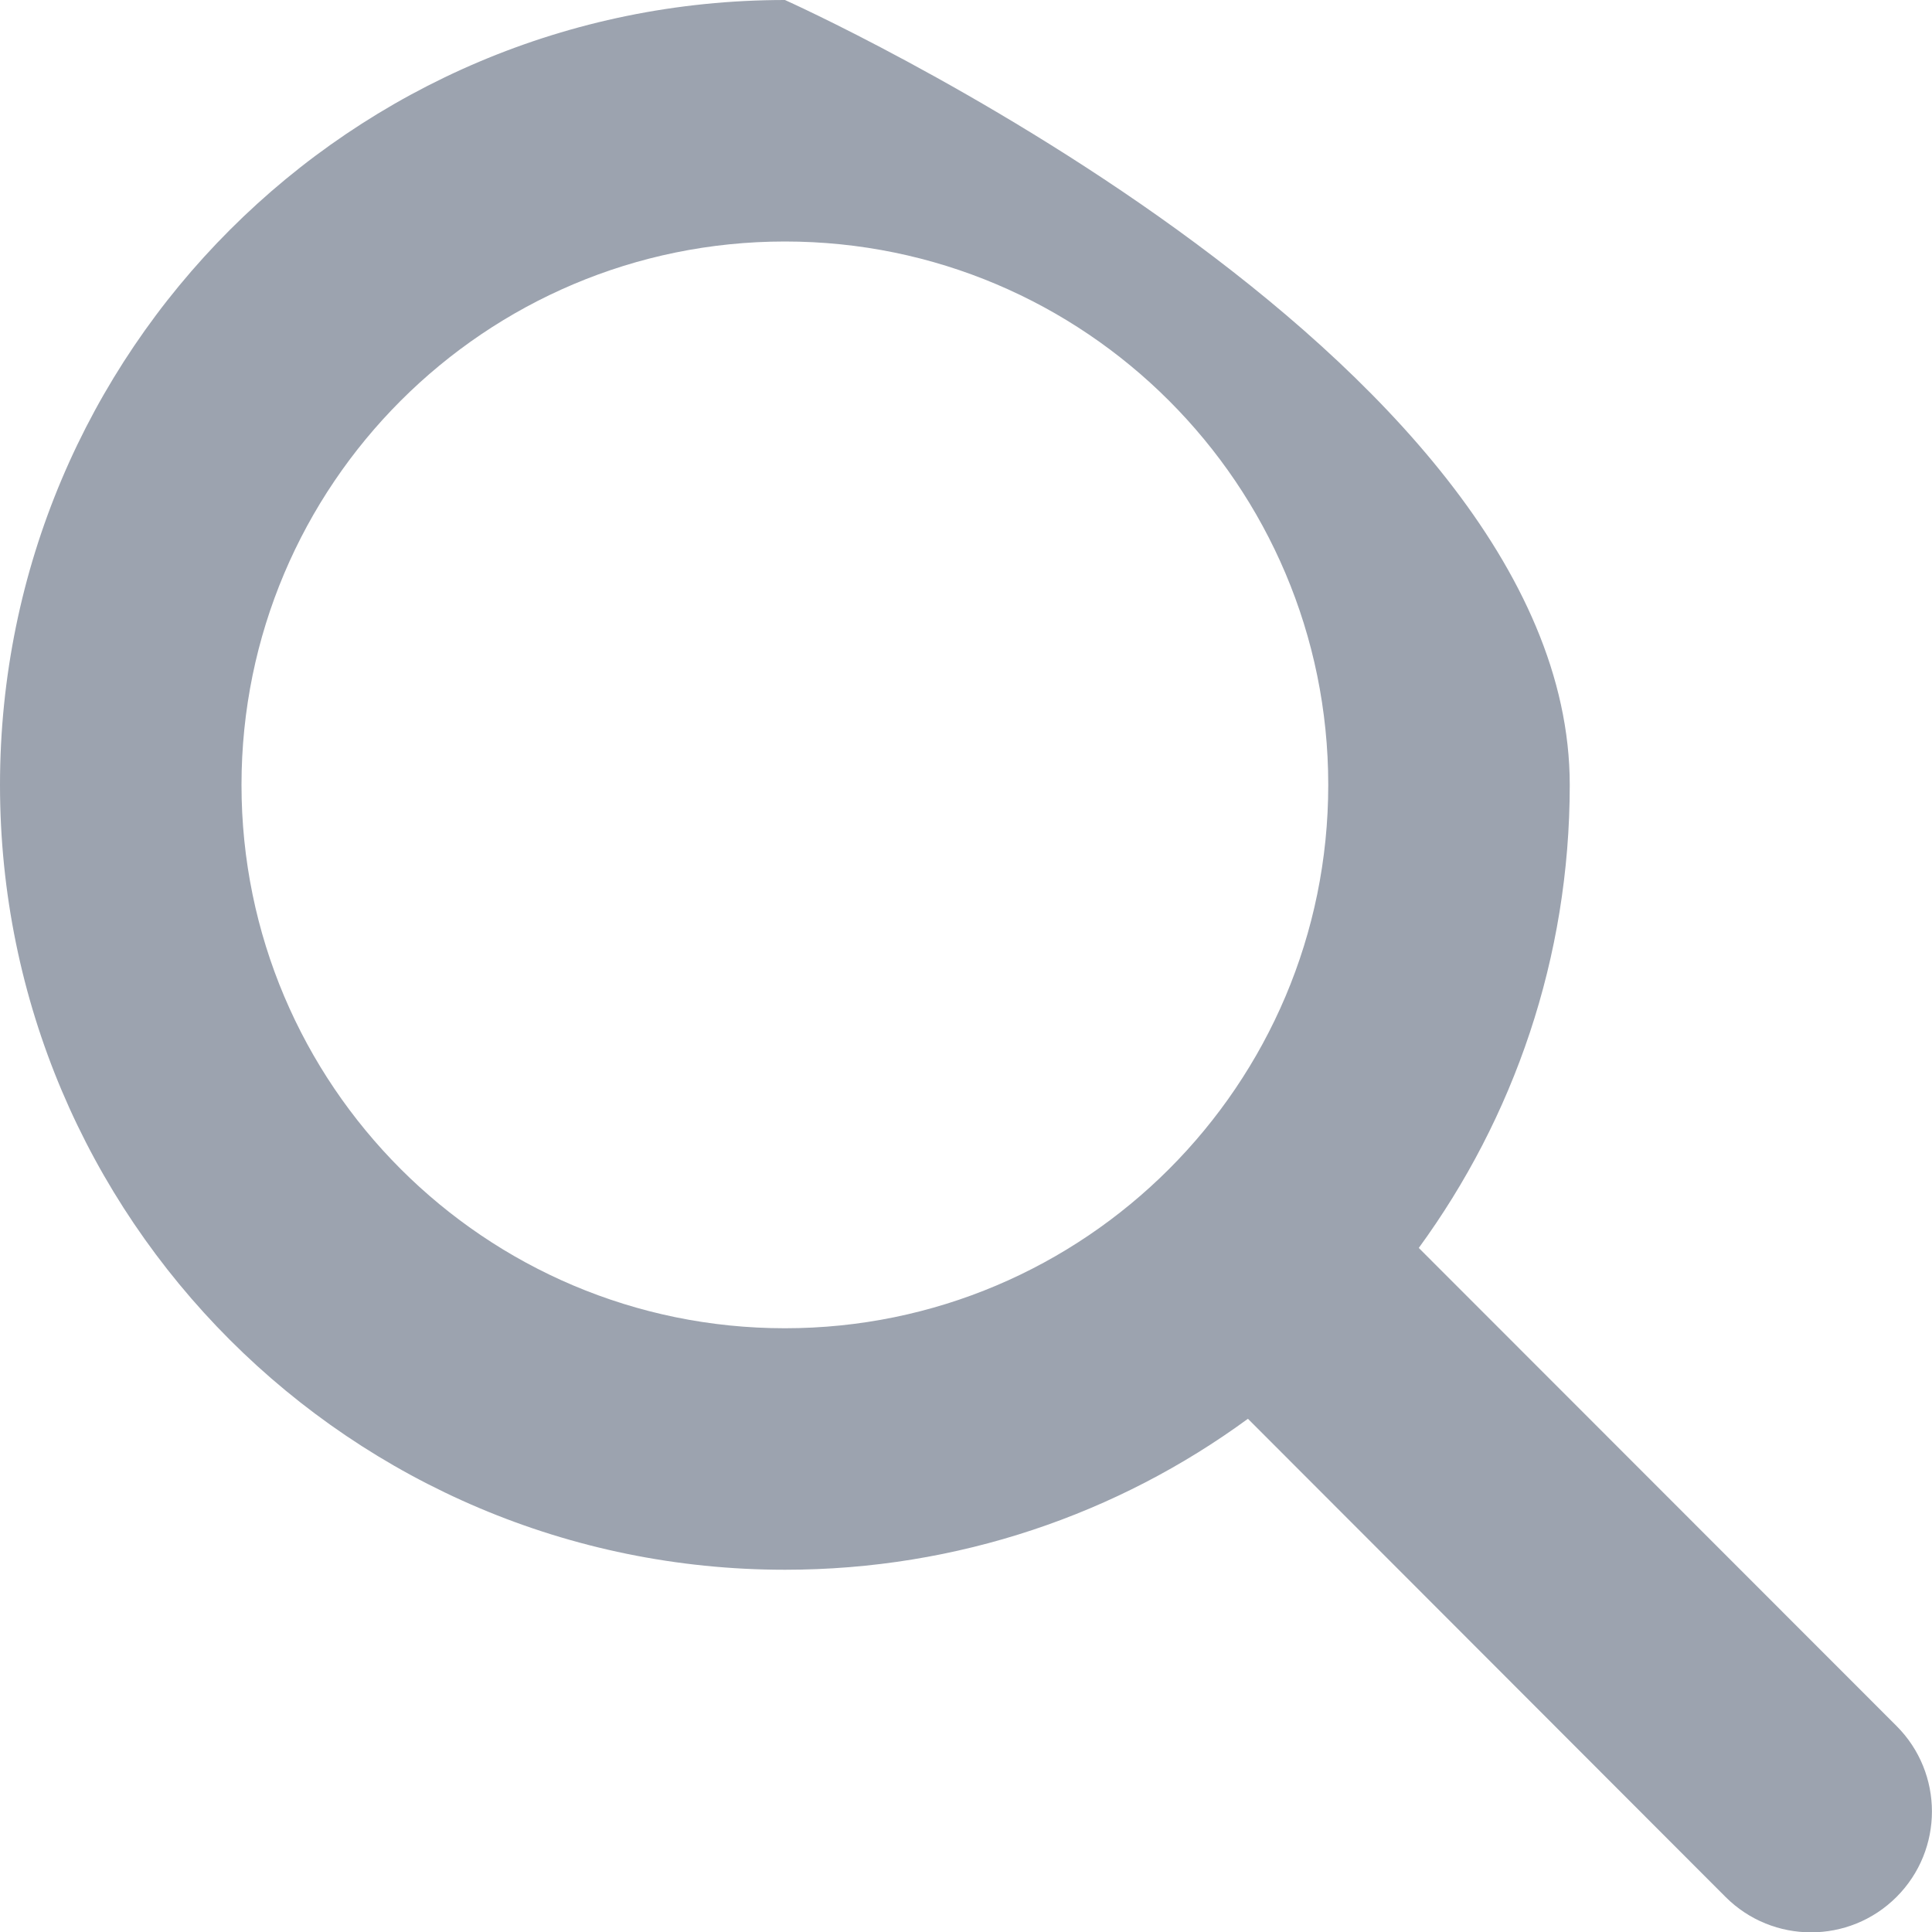
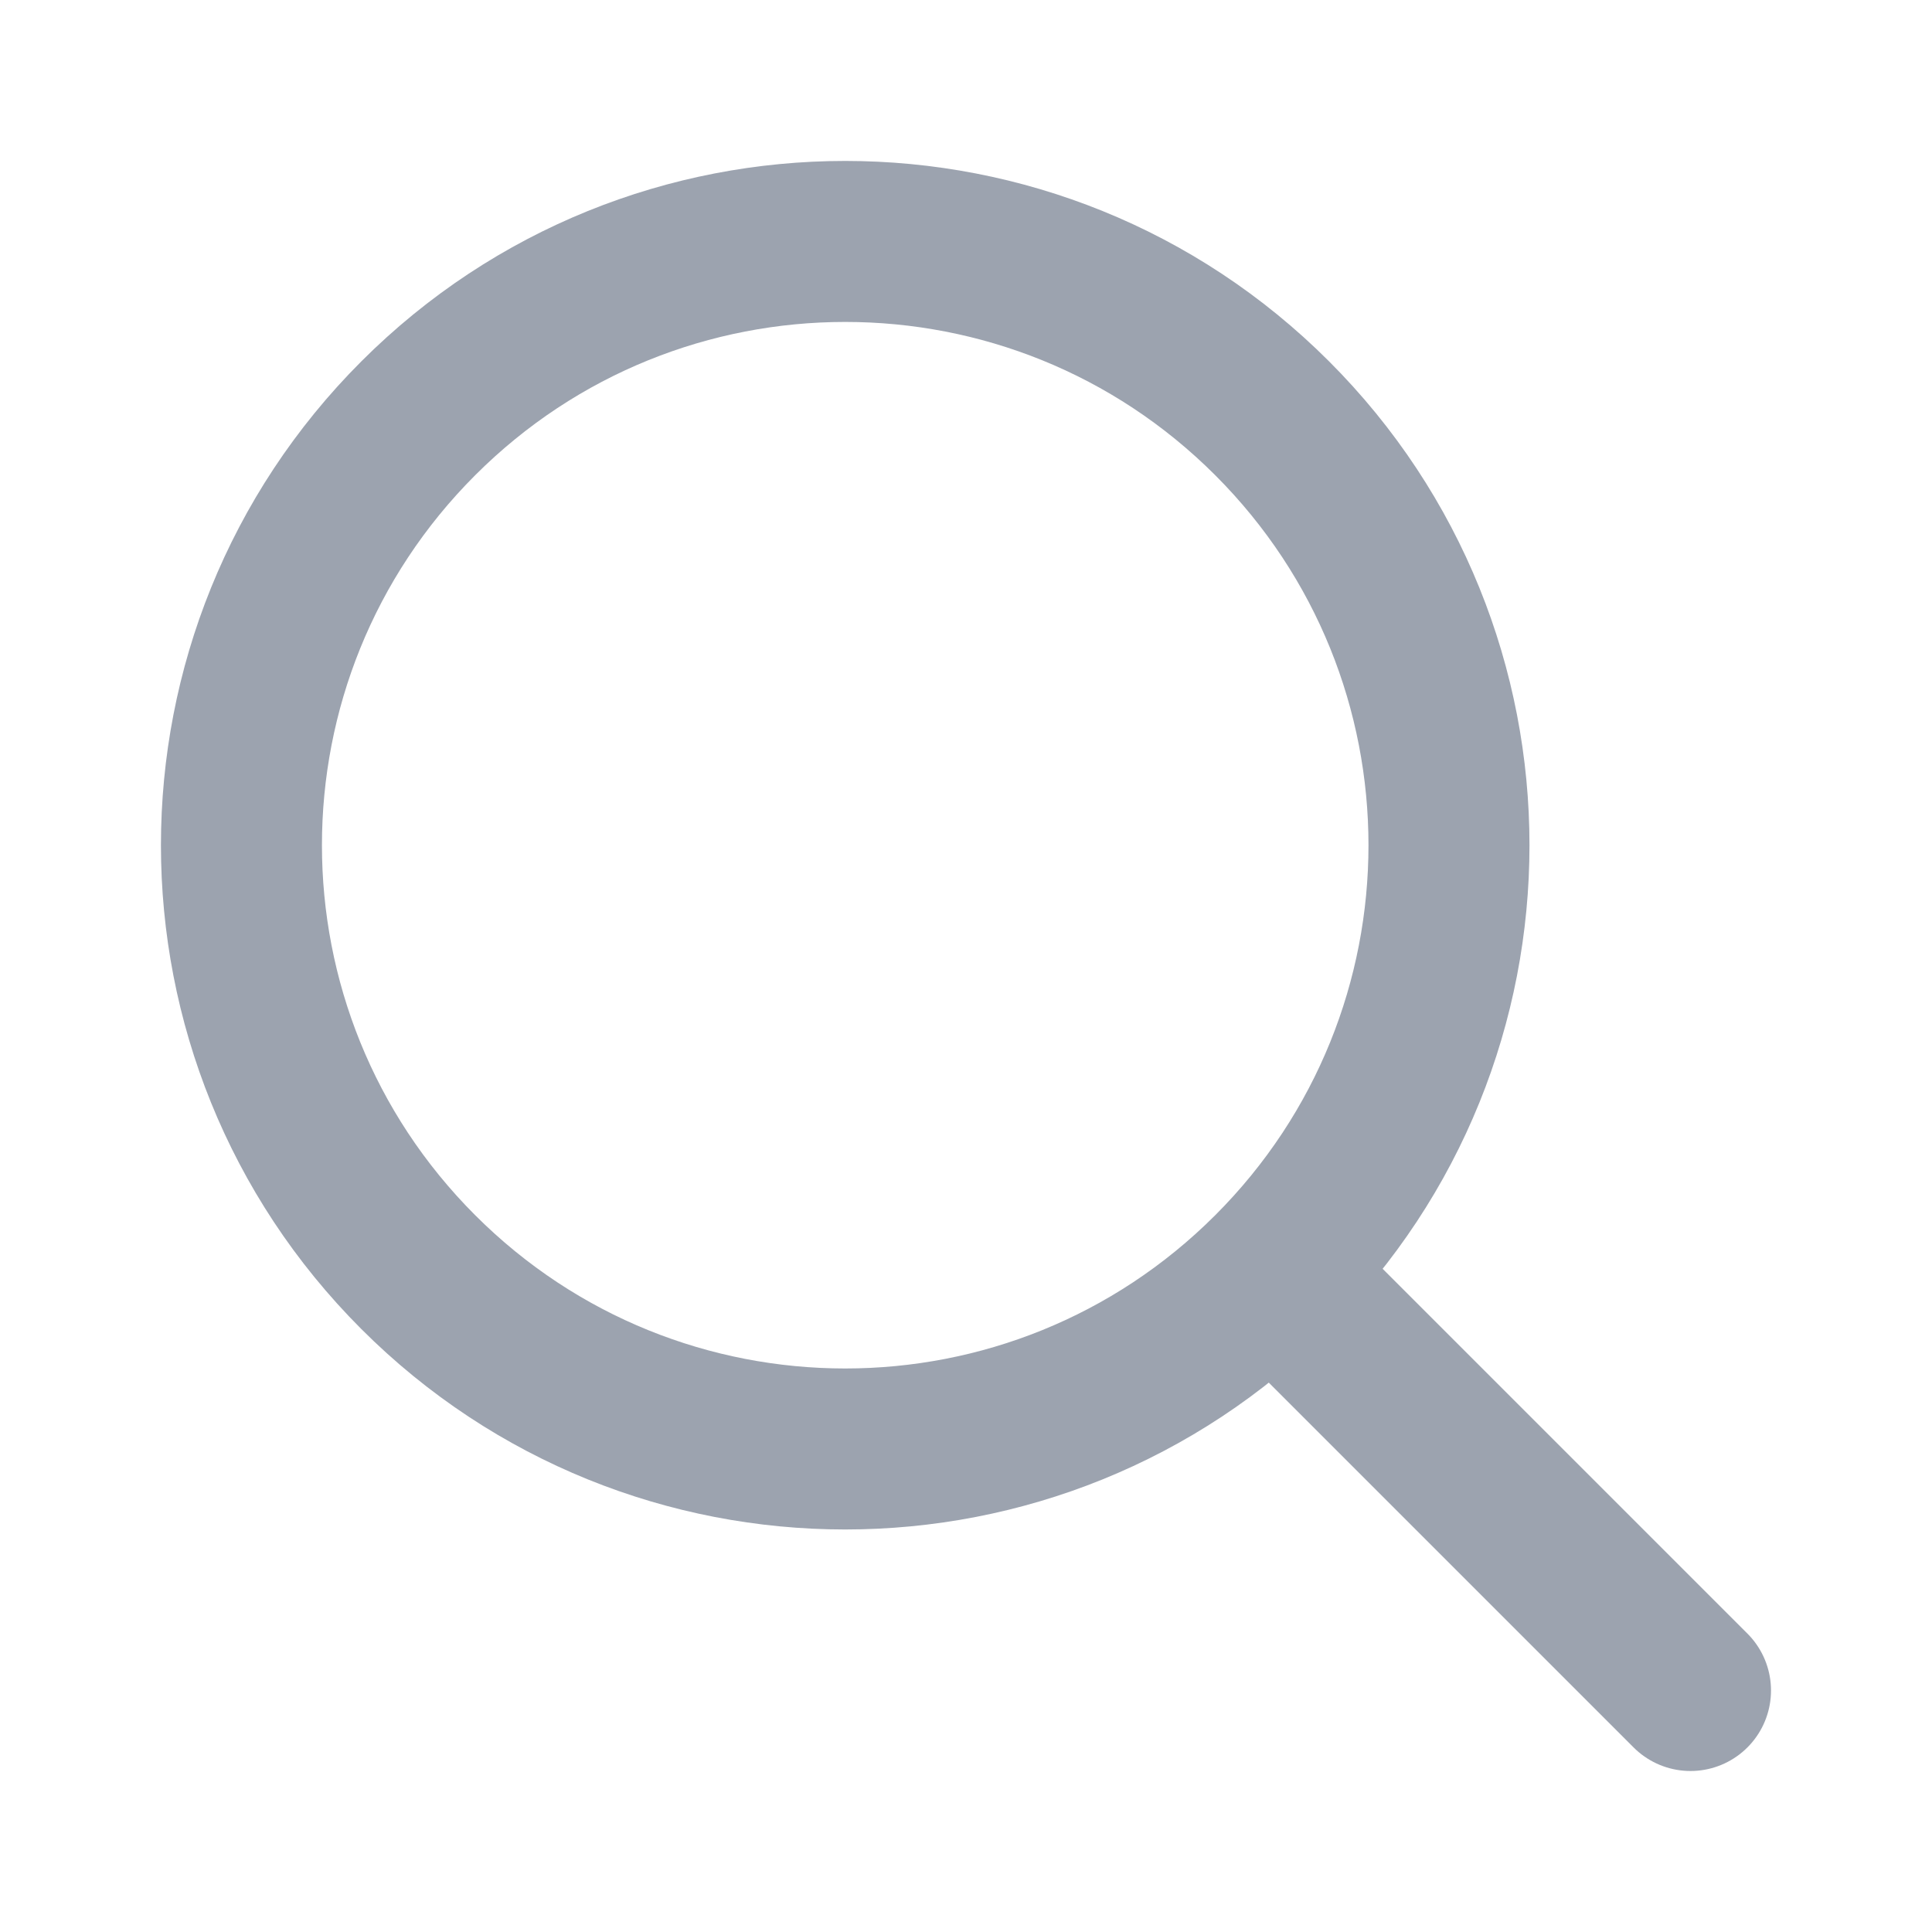
- <svg xmlns="http://www.w3.org/2000/svg" width="14" height="14" viewBox="0 0 14 14" fill="none">
-   <path d="M11.375 5.688C11.375 6.943 10.968 8.102 10.281 9.043L13.743 12.507C14.085 12.849 14.085 13.404 13.743 13.746C13.401 14.088 12.846 14.088 12.504 13.746L9.043 10.281C8.102 10.97 6.943 11.375 5.688 11.375C2.546 11.375 0 8.829 0 5.688C0 2.546 2.546 0 5.688 0C5.688 0 11.375 2.546 11.375 5.688ZM5.688 9.625C7.861 9.625 9.625 7.861 9.625 5.688C9.625 3.514 7.861 1.75 5.688 1.75C3.514 1.75 1.75 3.514 1.75 5.688C1.75 7.861 3.514 9.625 5.688 9.625Z" fill="#9CA3AF" />
+ <svg xmlns="http://www.w3.org/2000/svg" fill="none" viewBox="0 0 24 24" stroke-width="2" stroke="#9CA3AF">
+   <path stroke-linecap="round" stroke-linejoin="round" d="m21 21-5.197-5.197m0 0A7.5 7.5 0 1 0 5.196 5.196a7.5 7.5 0 0 0 10.607 10.607Z" />
</svg>
